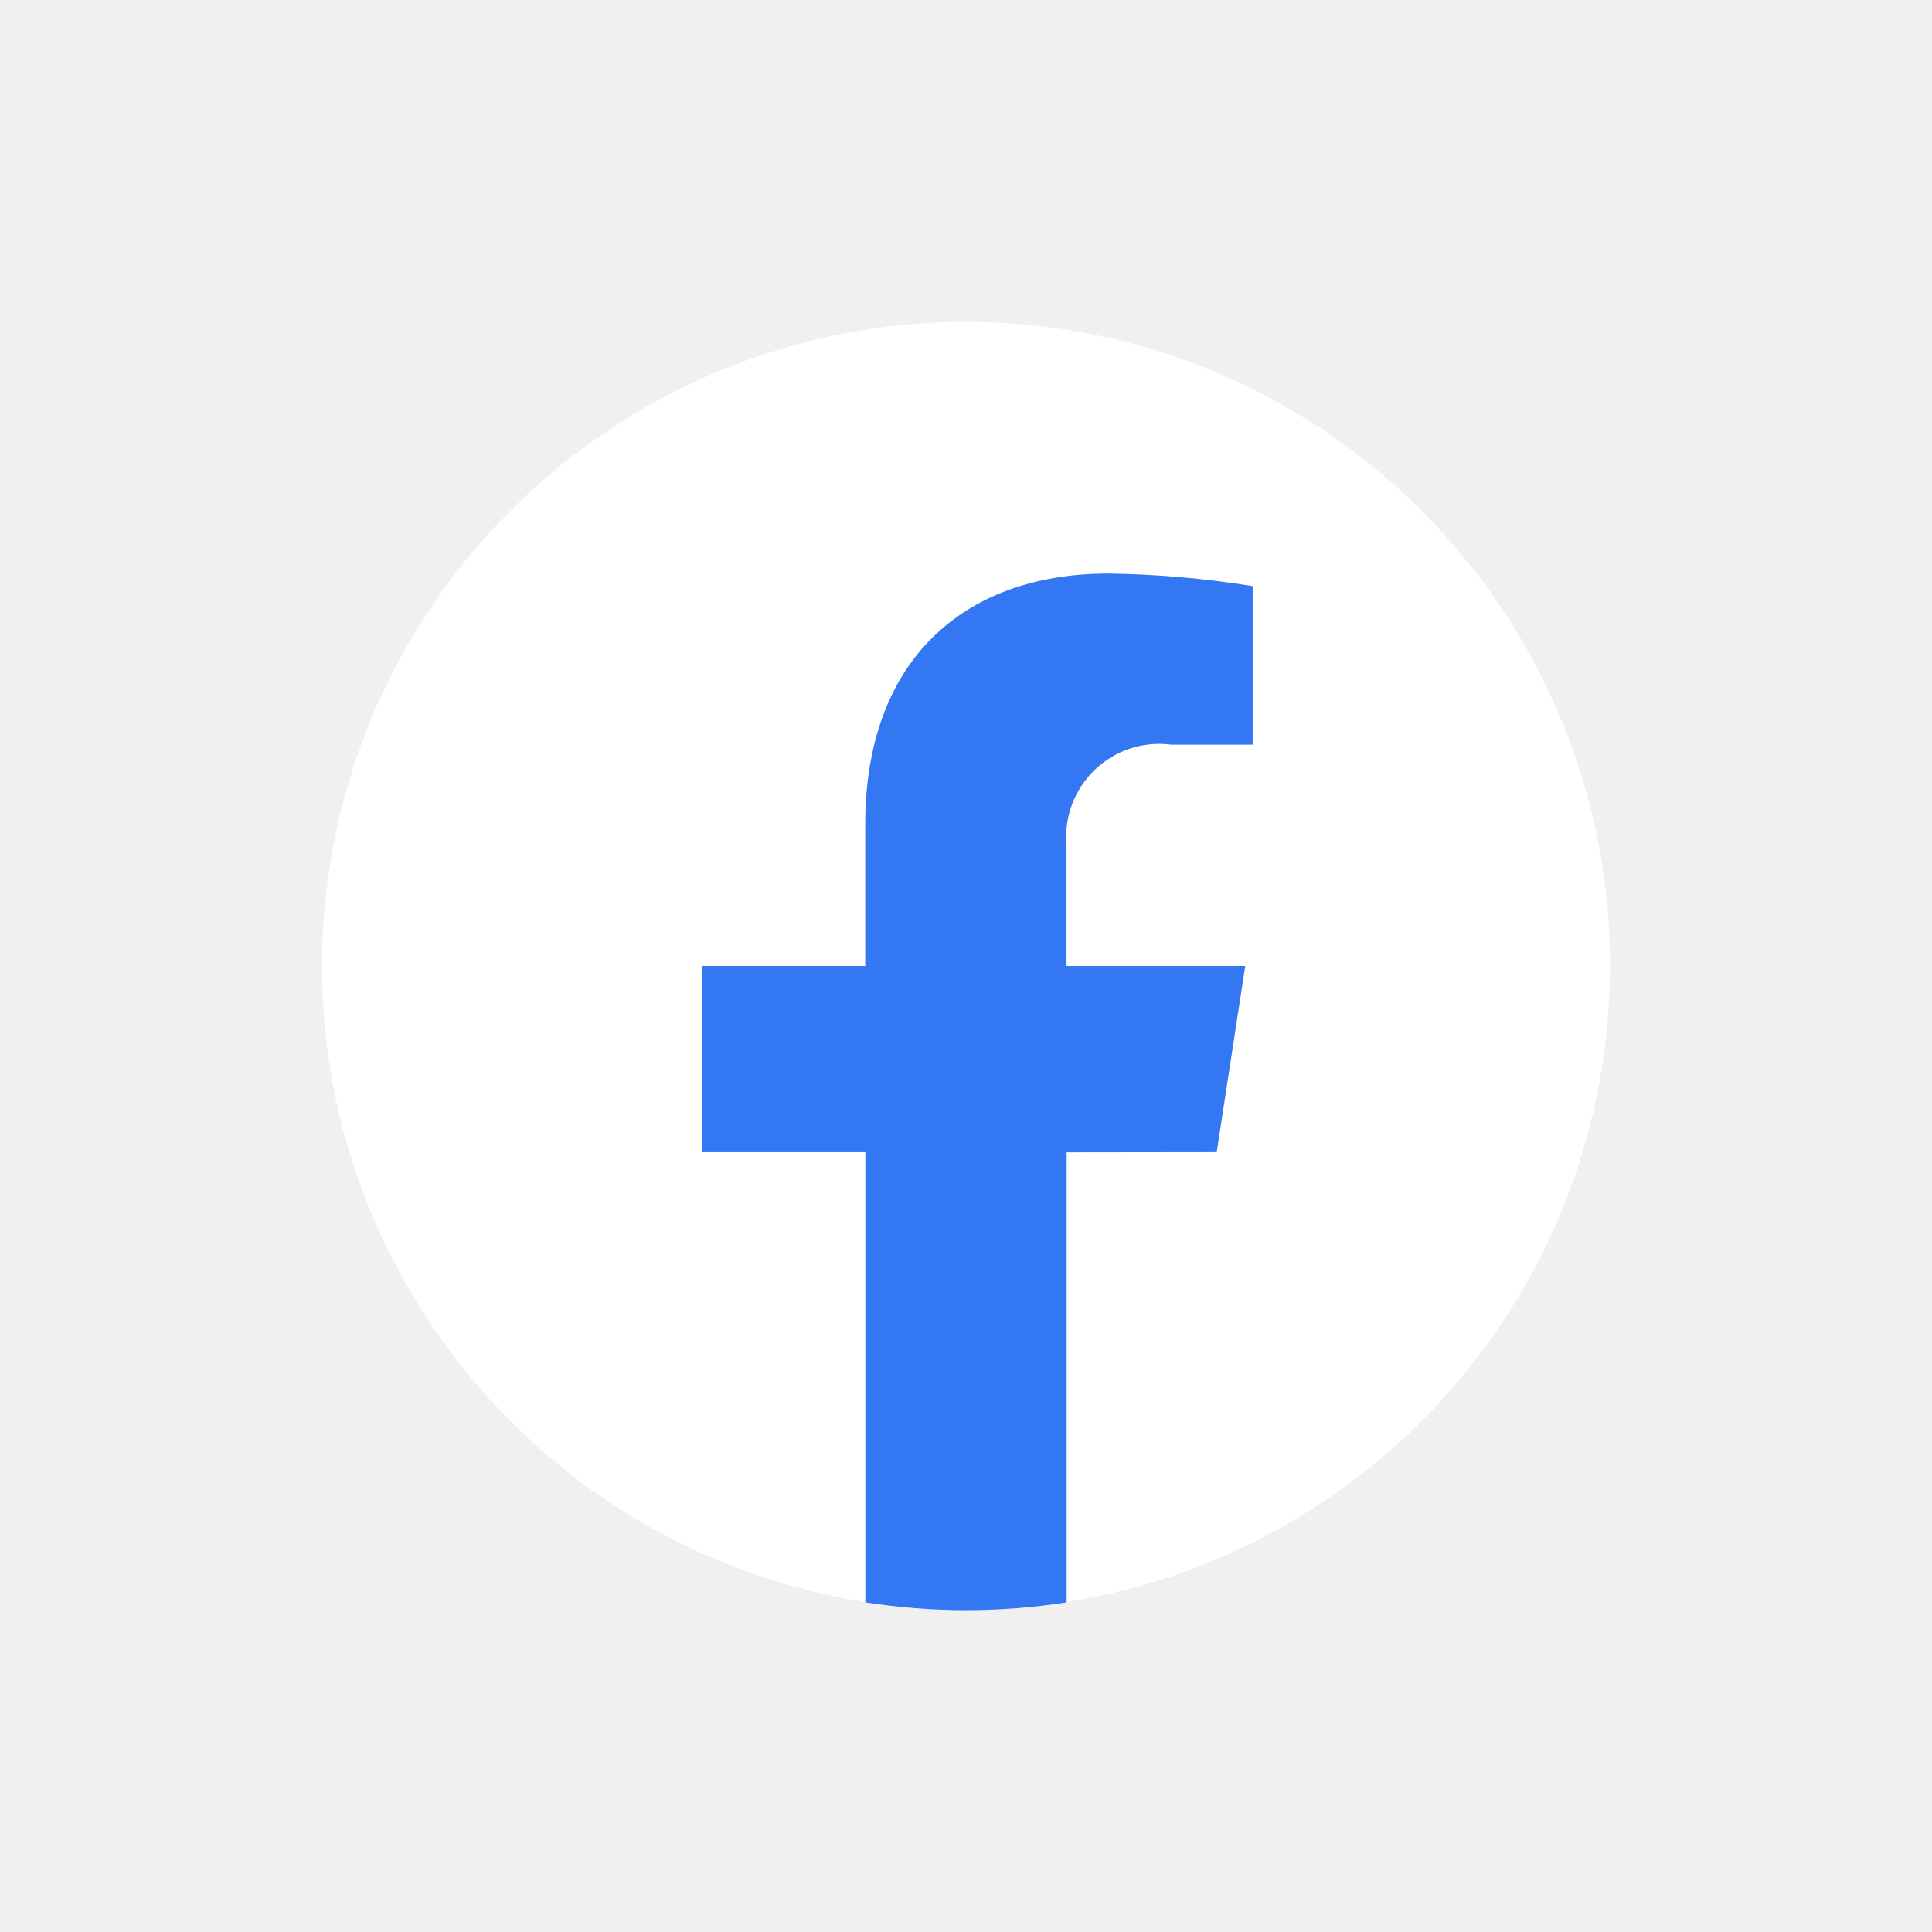
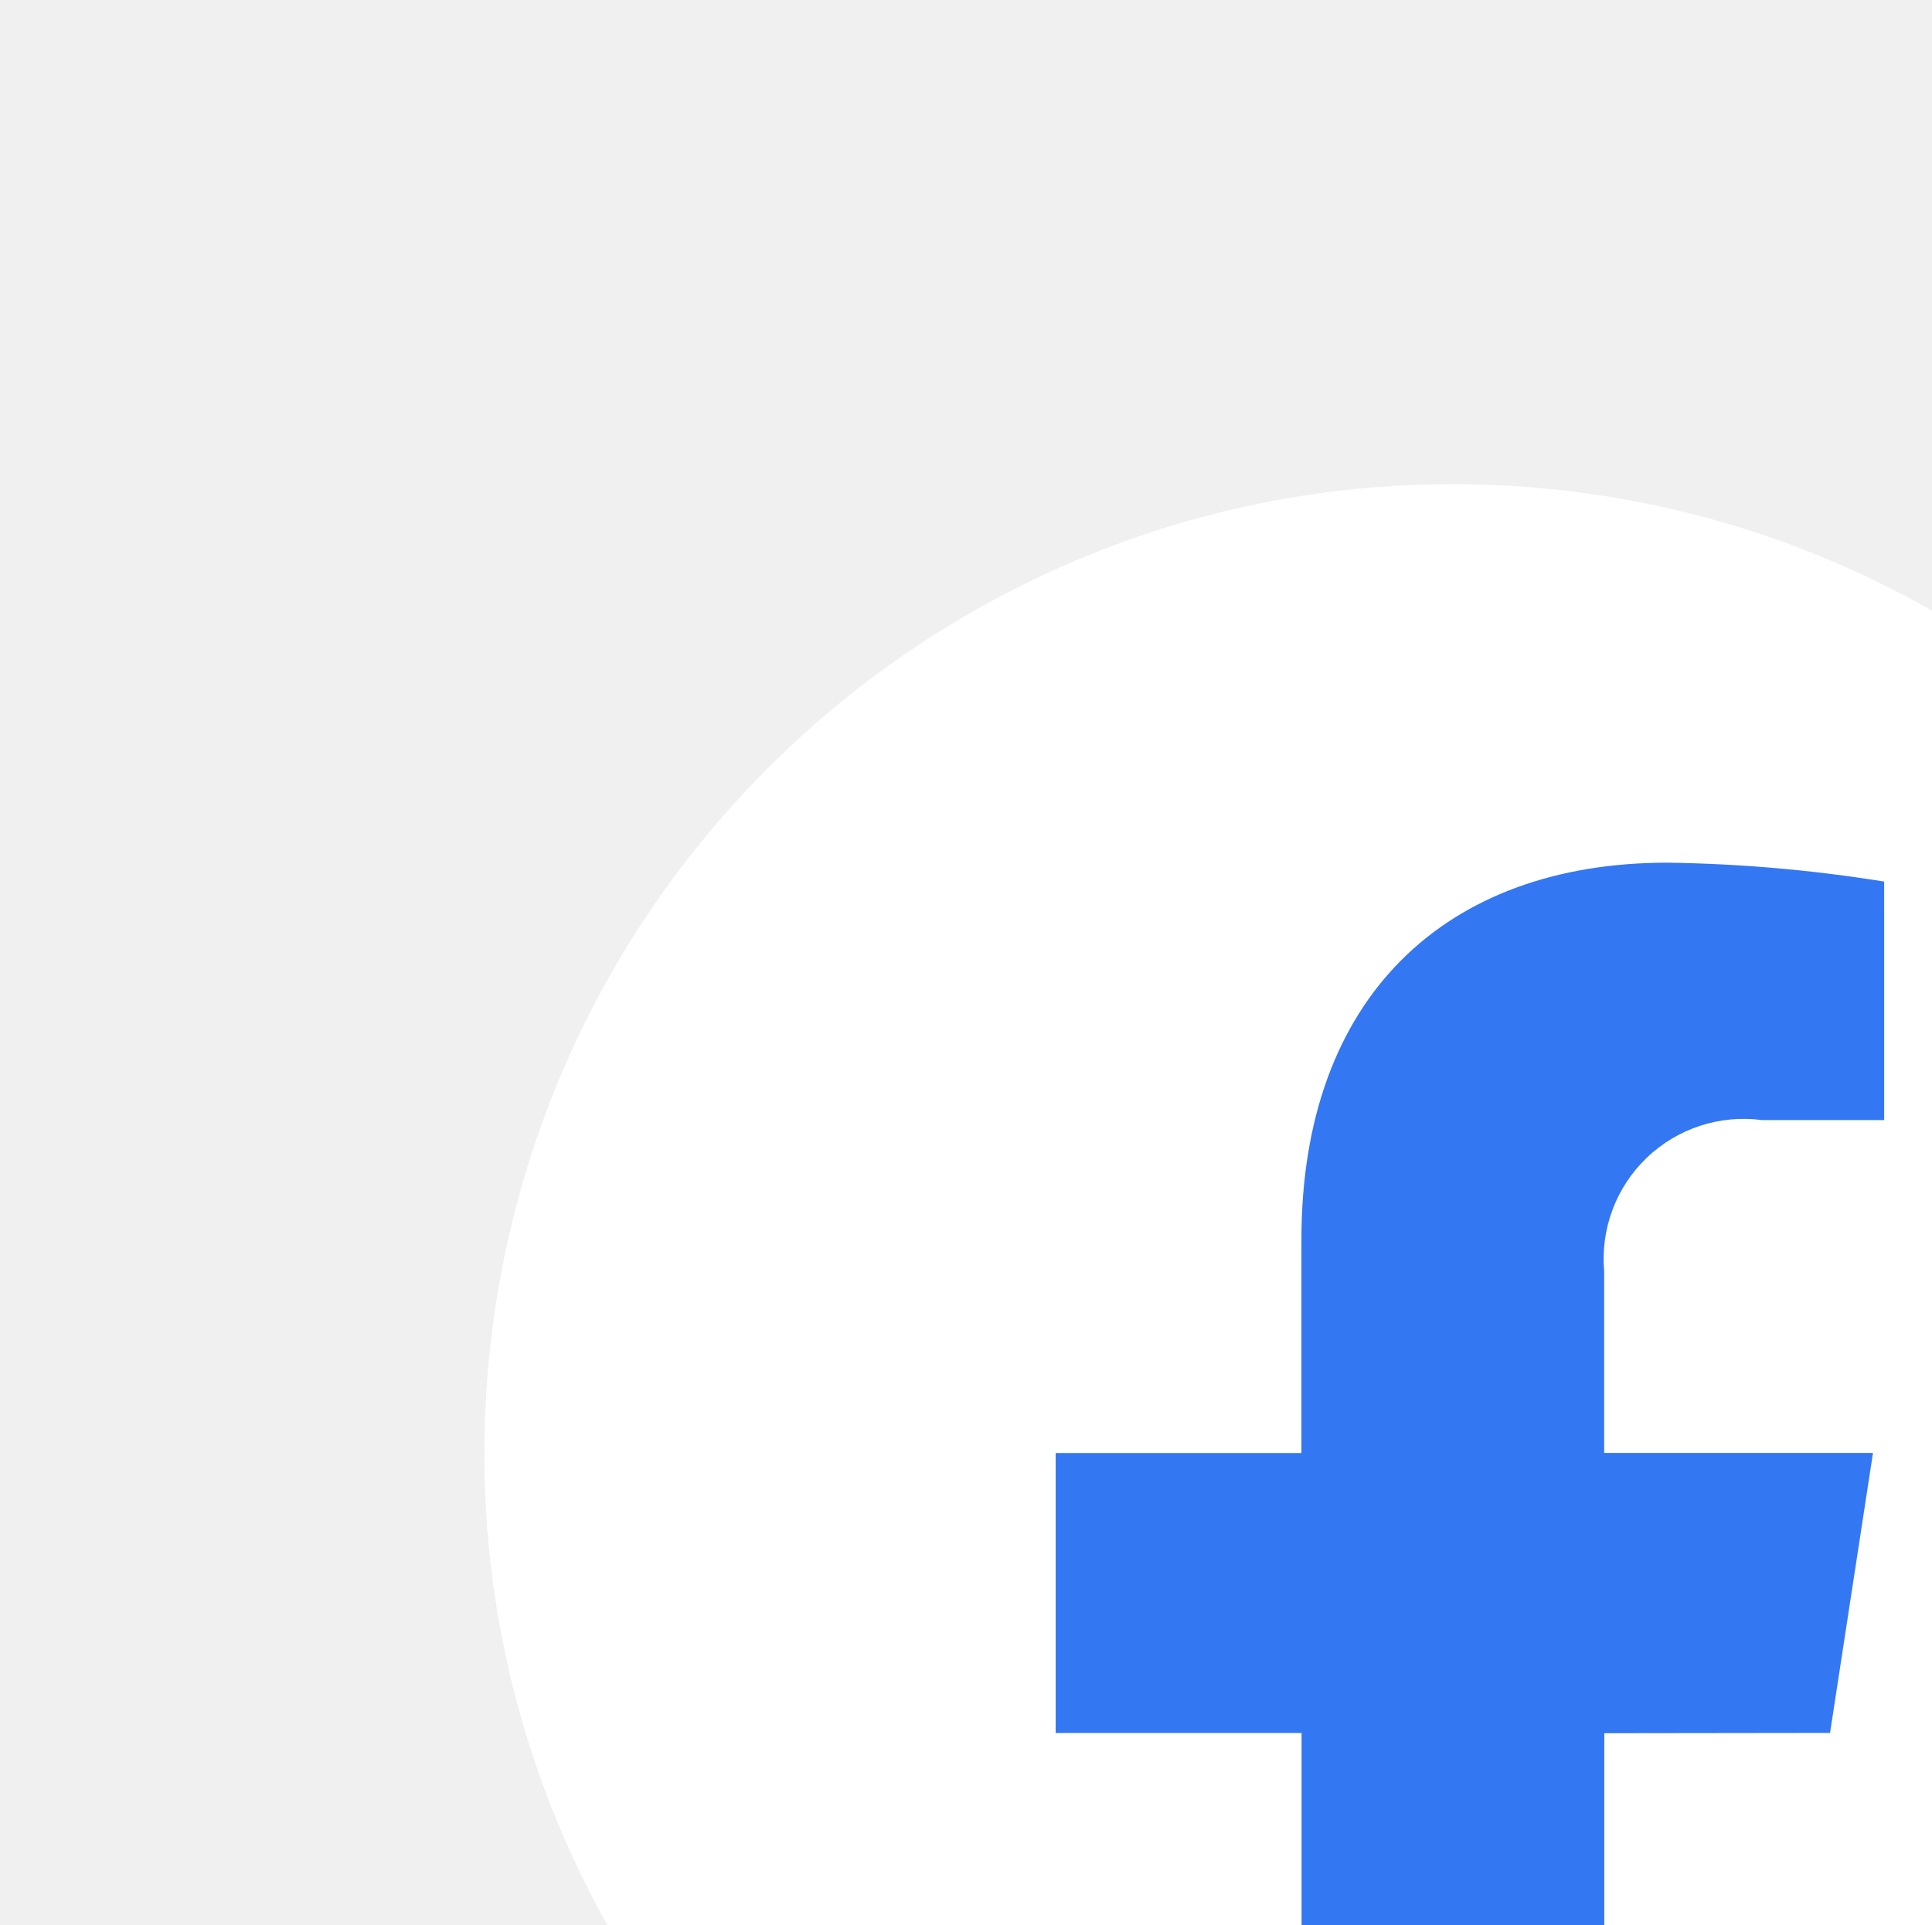
- <svg xmlns="http://www.w3.org/2000/svg" viewBox="0 0 40 40" role="img" focusable="false">
+ <svg xmlns="http://www.w3.org/2000/svg">
  <path d="M33.334 20a13.333 13.333 0 10-15.417 13.167v-9.312h-3.385V20h3.385v-2.933c0-3.342 1.991-5.187 5.036-5.187a20.5 20.5 0 012.985.26v3.277h-1.681a1.927 1.927 0 00-2.173 2.082v2.5h3.7l-.591 3.854h-3.109v9.314A13.337 13.337 0 0033.334 20z" fill="#fff" />
  <path d="M25.19 23.854L25.781 20h-3.7v-2.5a1.927 1.927 0 012.173-2.082h1.681v-3.283a20.5 20.5 0 00-2.985-.26c-3.046 0-5.036 1.846-5.036 5.188v2.938h-3.383v3.854h3.385v9.32a13.473 13.473 0 004.167 0v-9.317z" fill="#3477f2" />
</svg>
